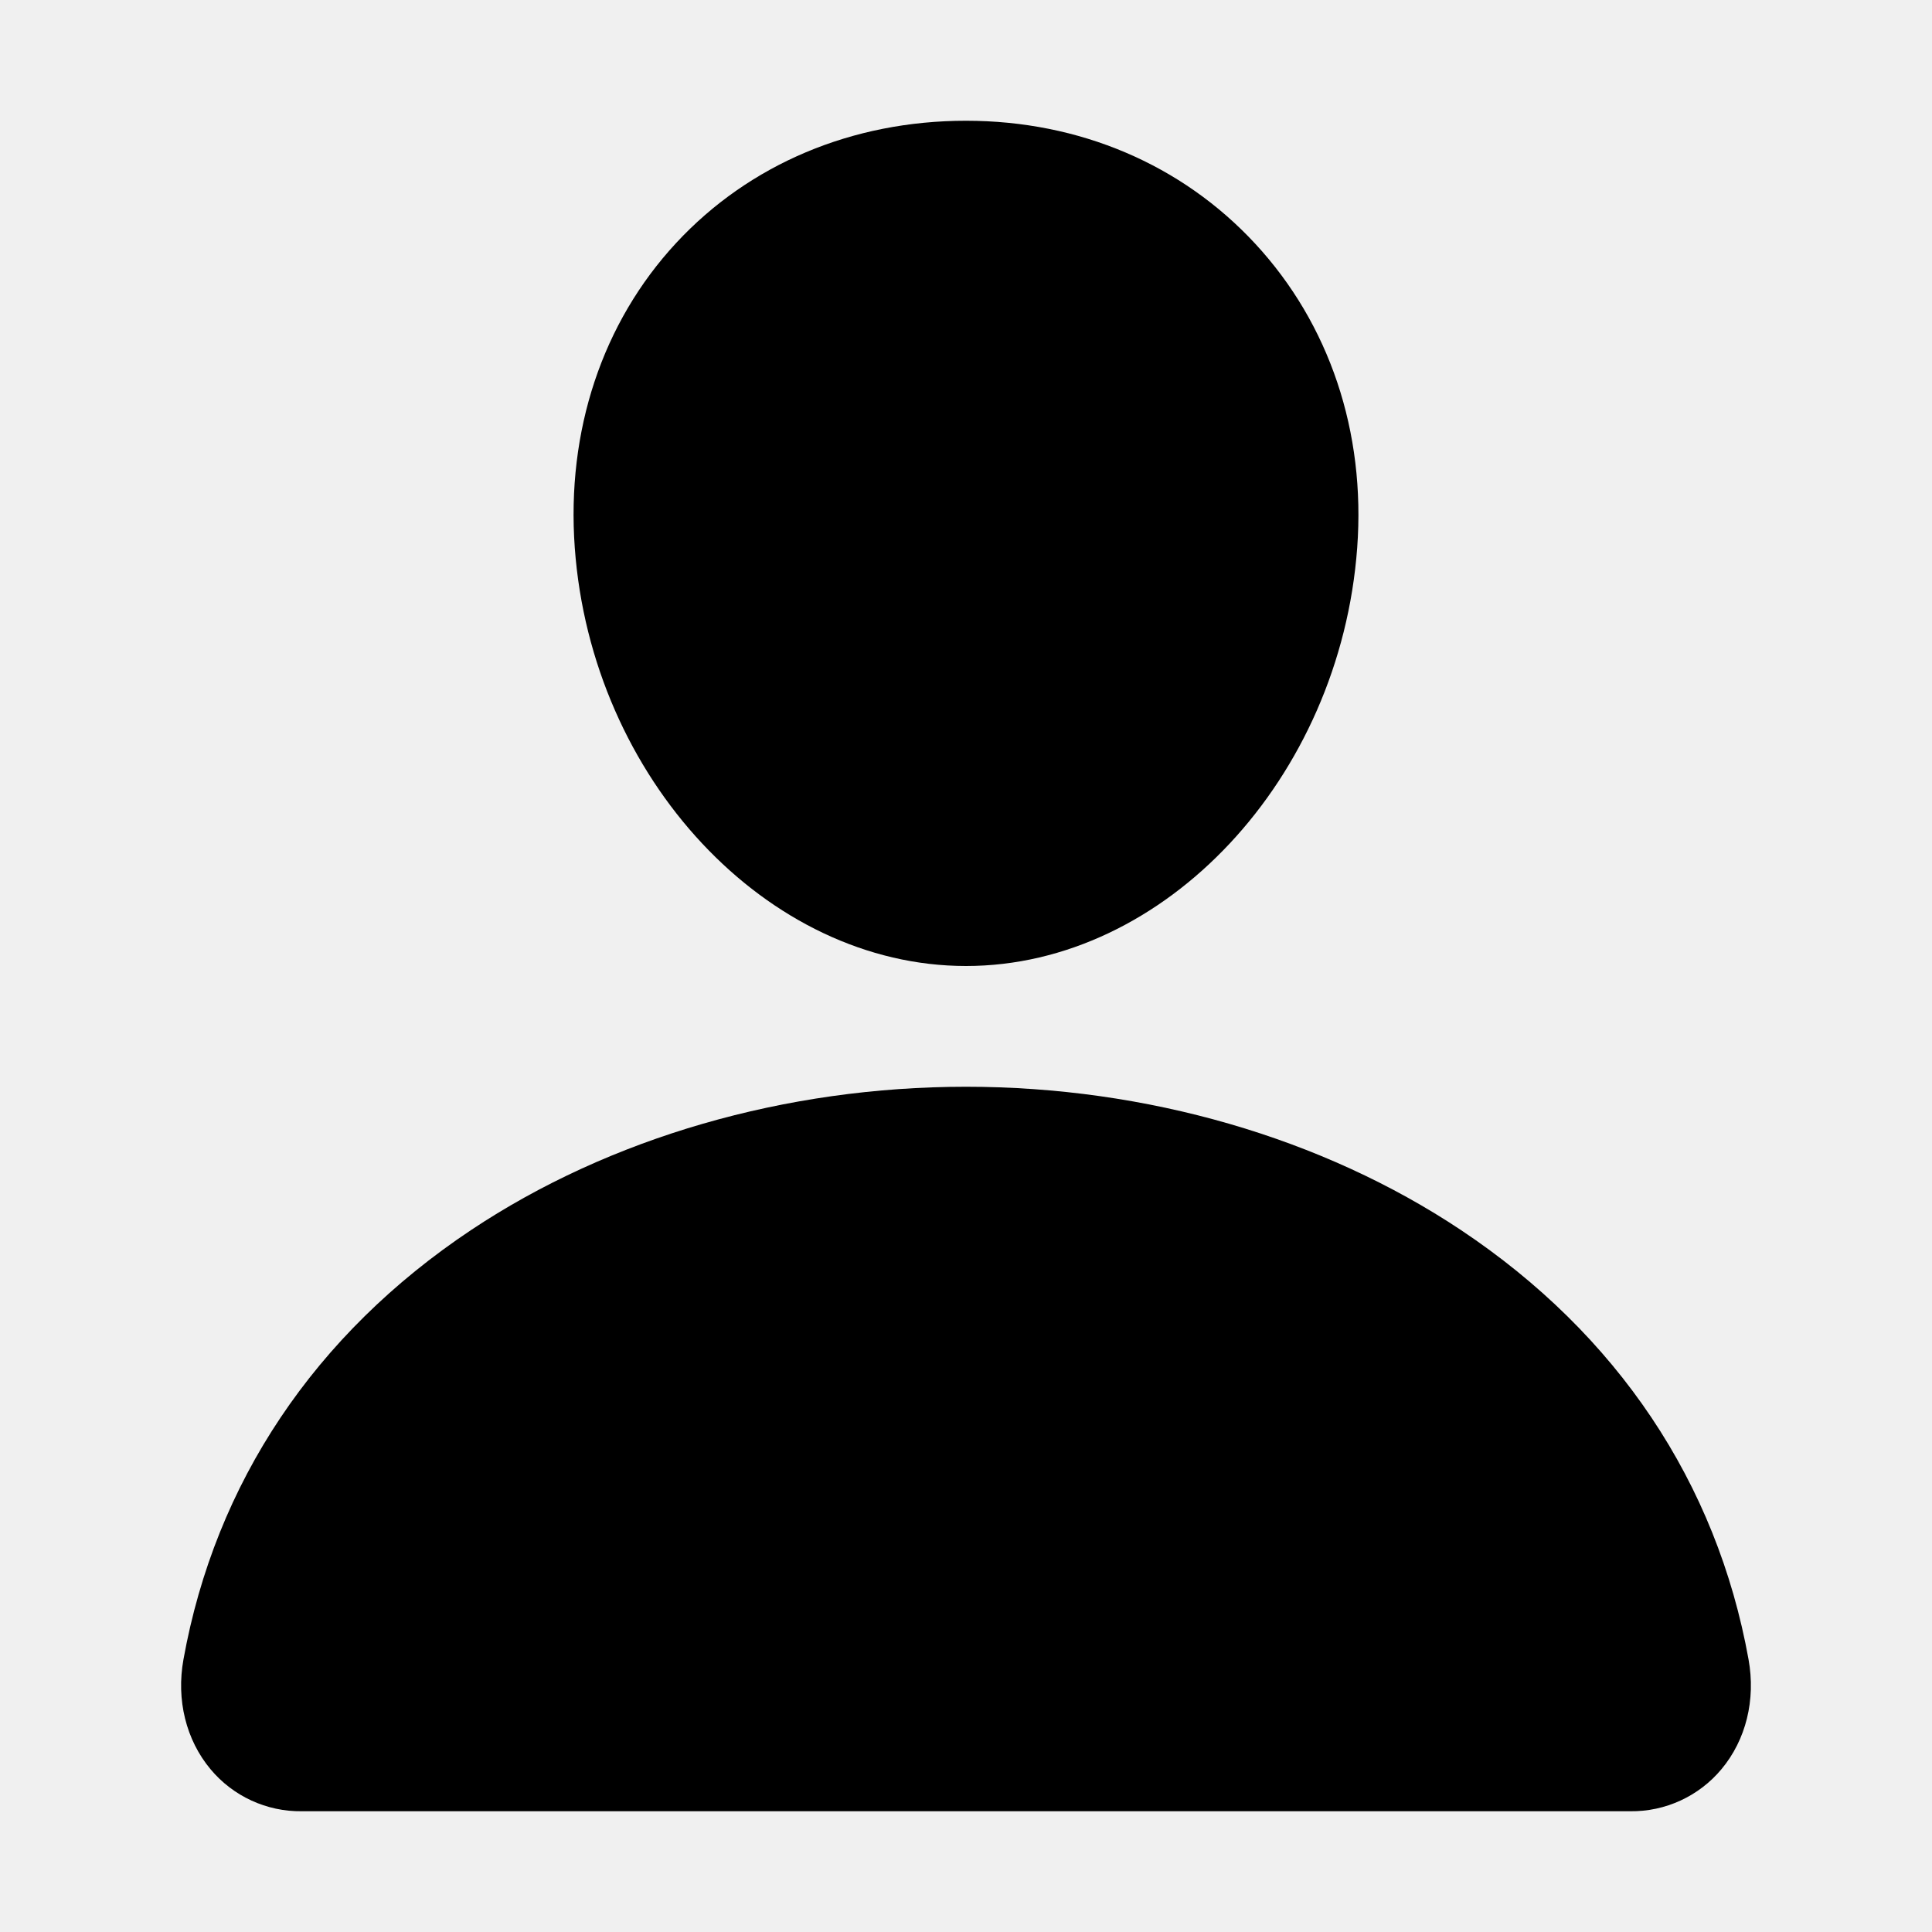
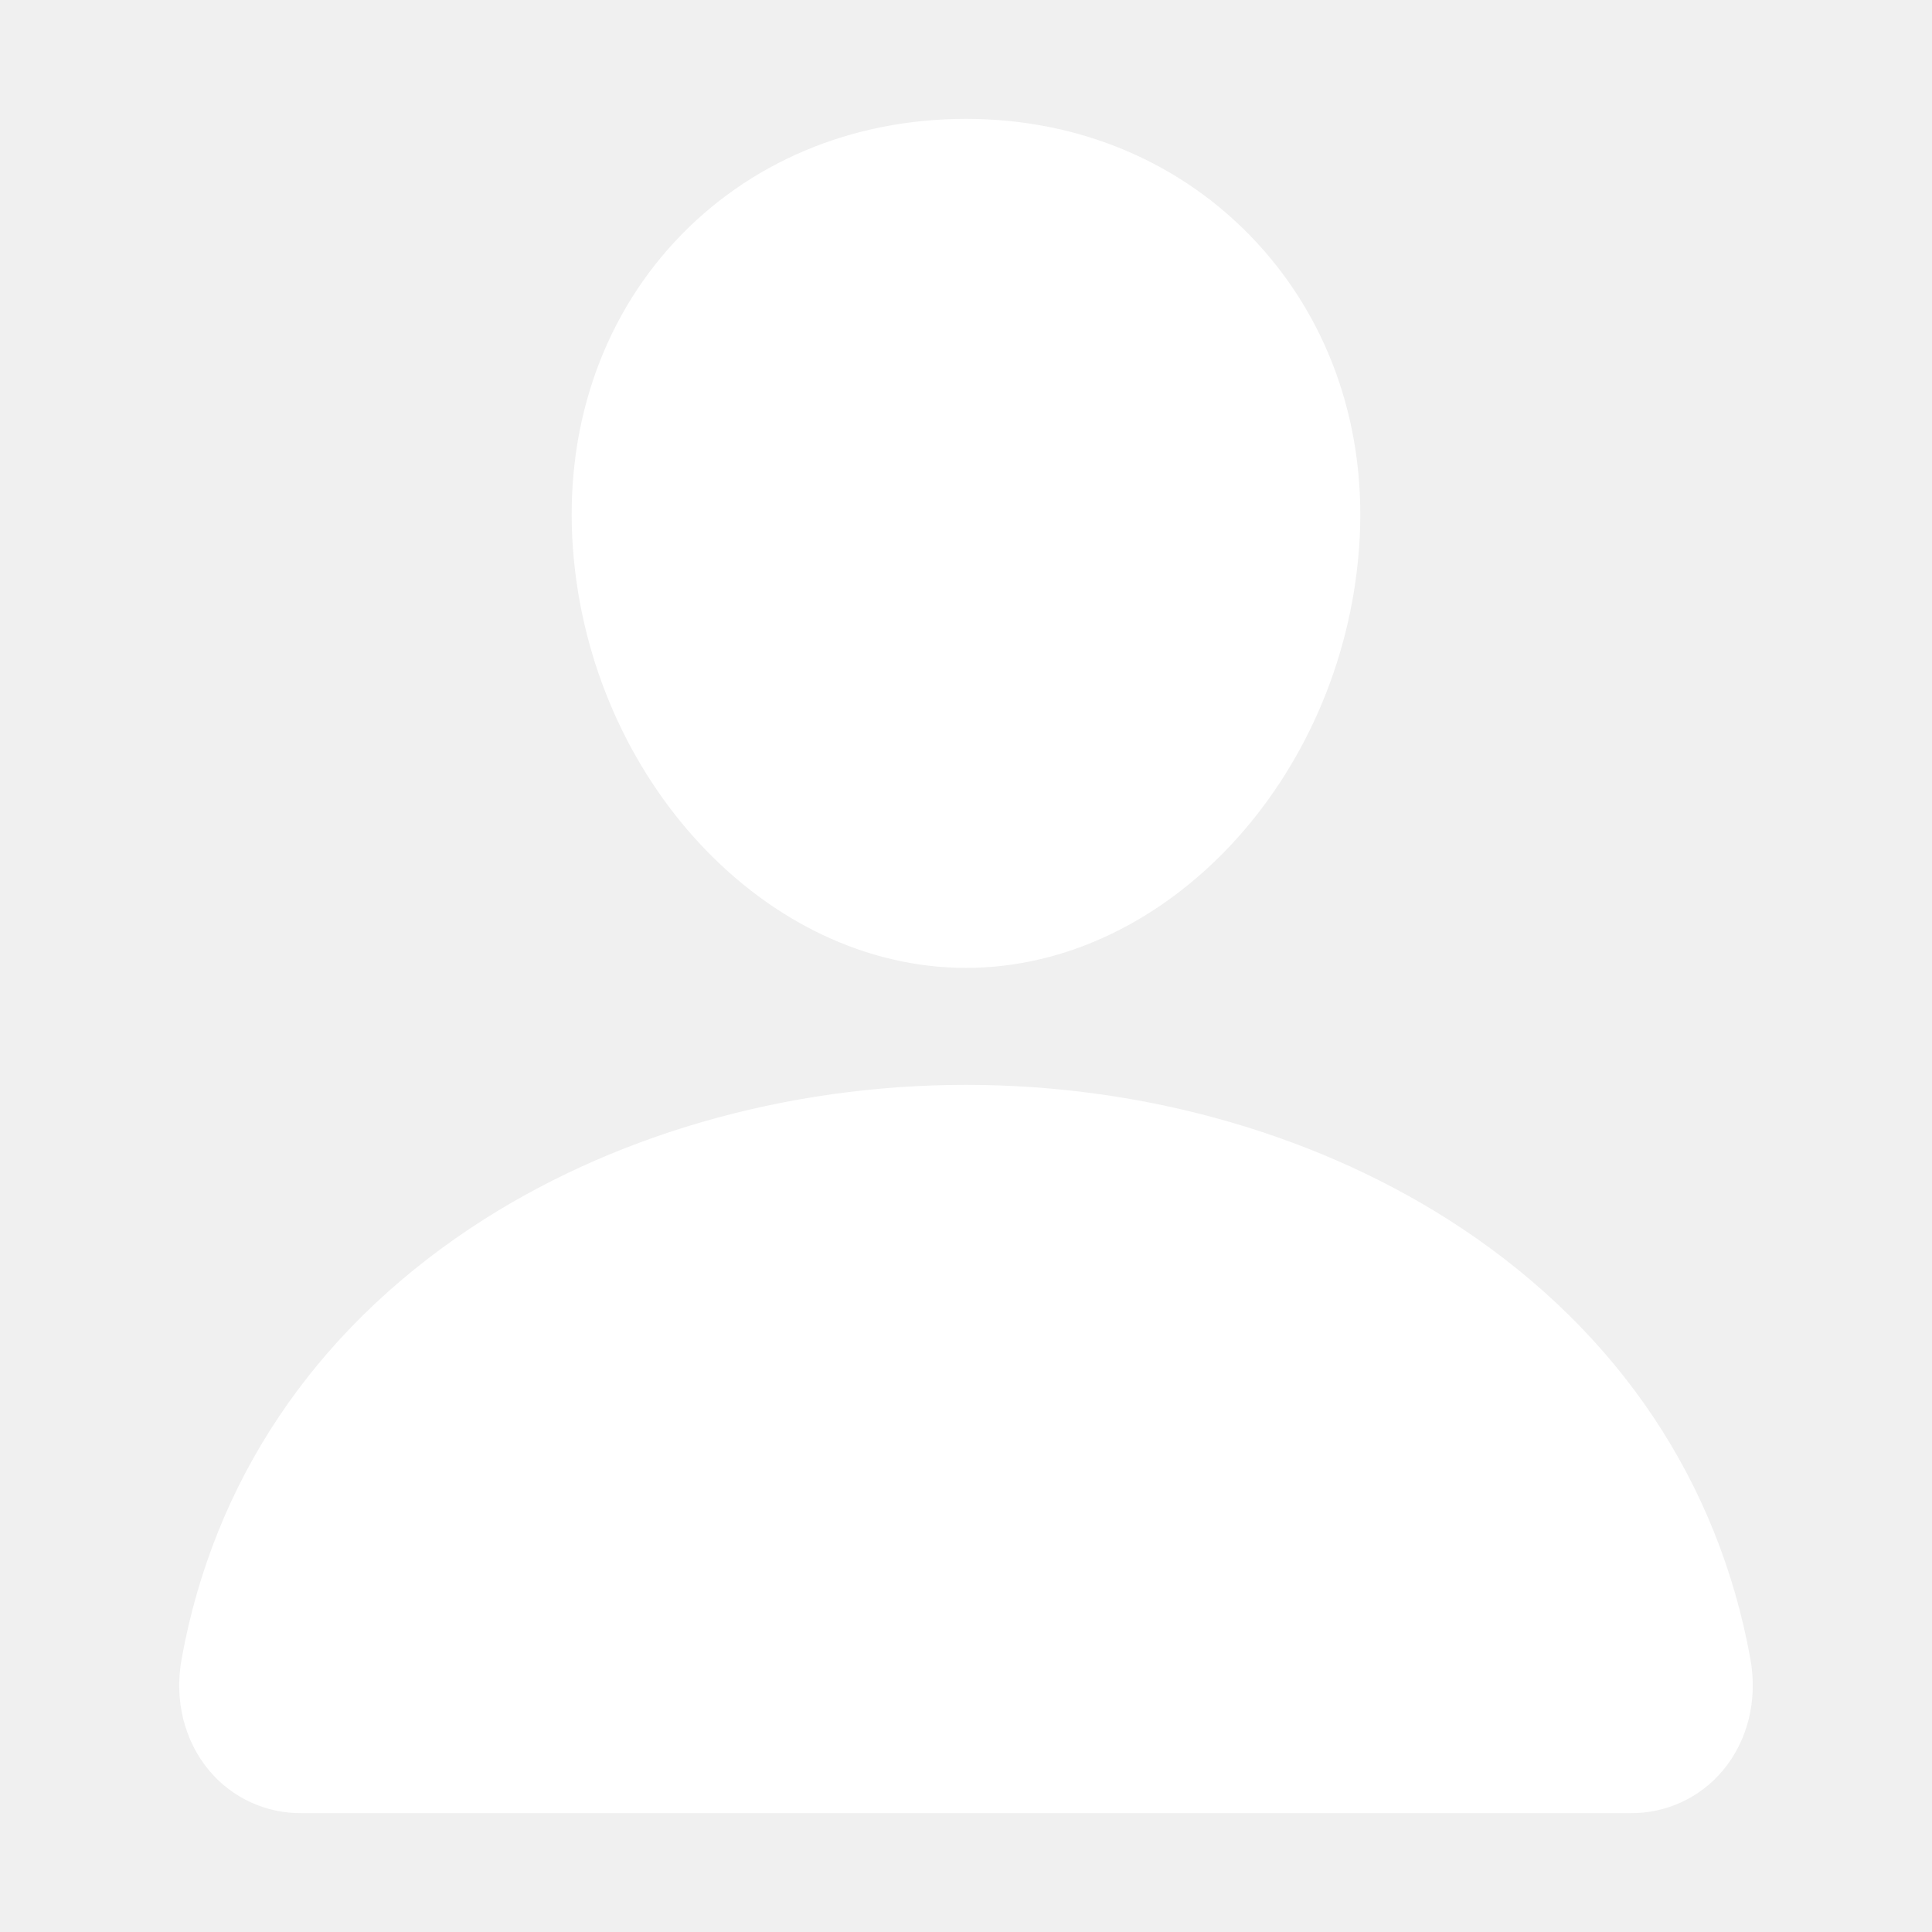
- <svg xmlns="http://www.w3.org/2000/svg" class="ionicon" viewBox="0 0 512 512">
+ <svg xmlns="http://www.w3.org/2000/svg" class="ionicon" stroke="white" fill="white" viewBox="0 0 512 512">
  <path d="M332.64 64.58C313.18 43.57 286 32 256 32c-30.16 0-57.43 11.5-76.8 32.38-19.58 21.11-29.12 49.8-26.88 80.78C156.76 206.28 203.27 256 256 256s99.16-49.71 103.67-110.82c2.27-30.7-7.33-59.33-27.03-80.6zM432 480H80a31 31 0 01-24.2-11.13c-6.5-7.77-9.12-18.38-7.18-29.11C57.06 392.94 83.4 353.61 124.8 326c36.78-24.51 83.37-38 131.2-38s94.42 13.5 131.2 38c41.4 27.6 67.74 66.93 76.18 113.75 1.94 10.73-.68 21.34-7.18 29.11A31 31 0 01432 480z" />
</svg>
